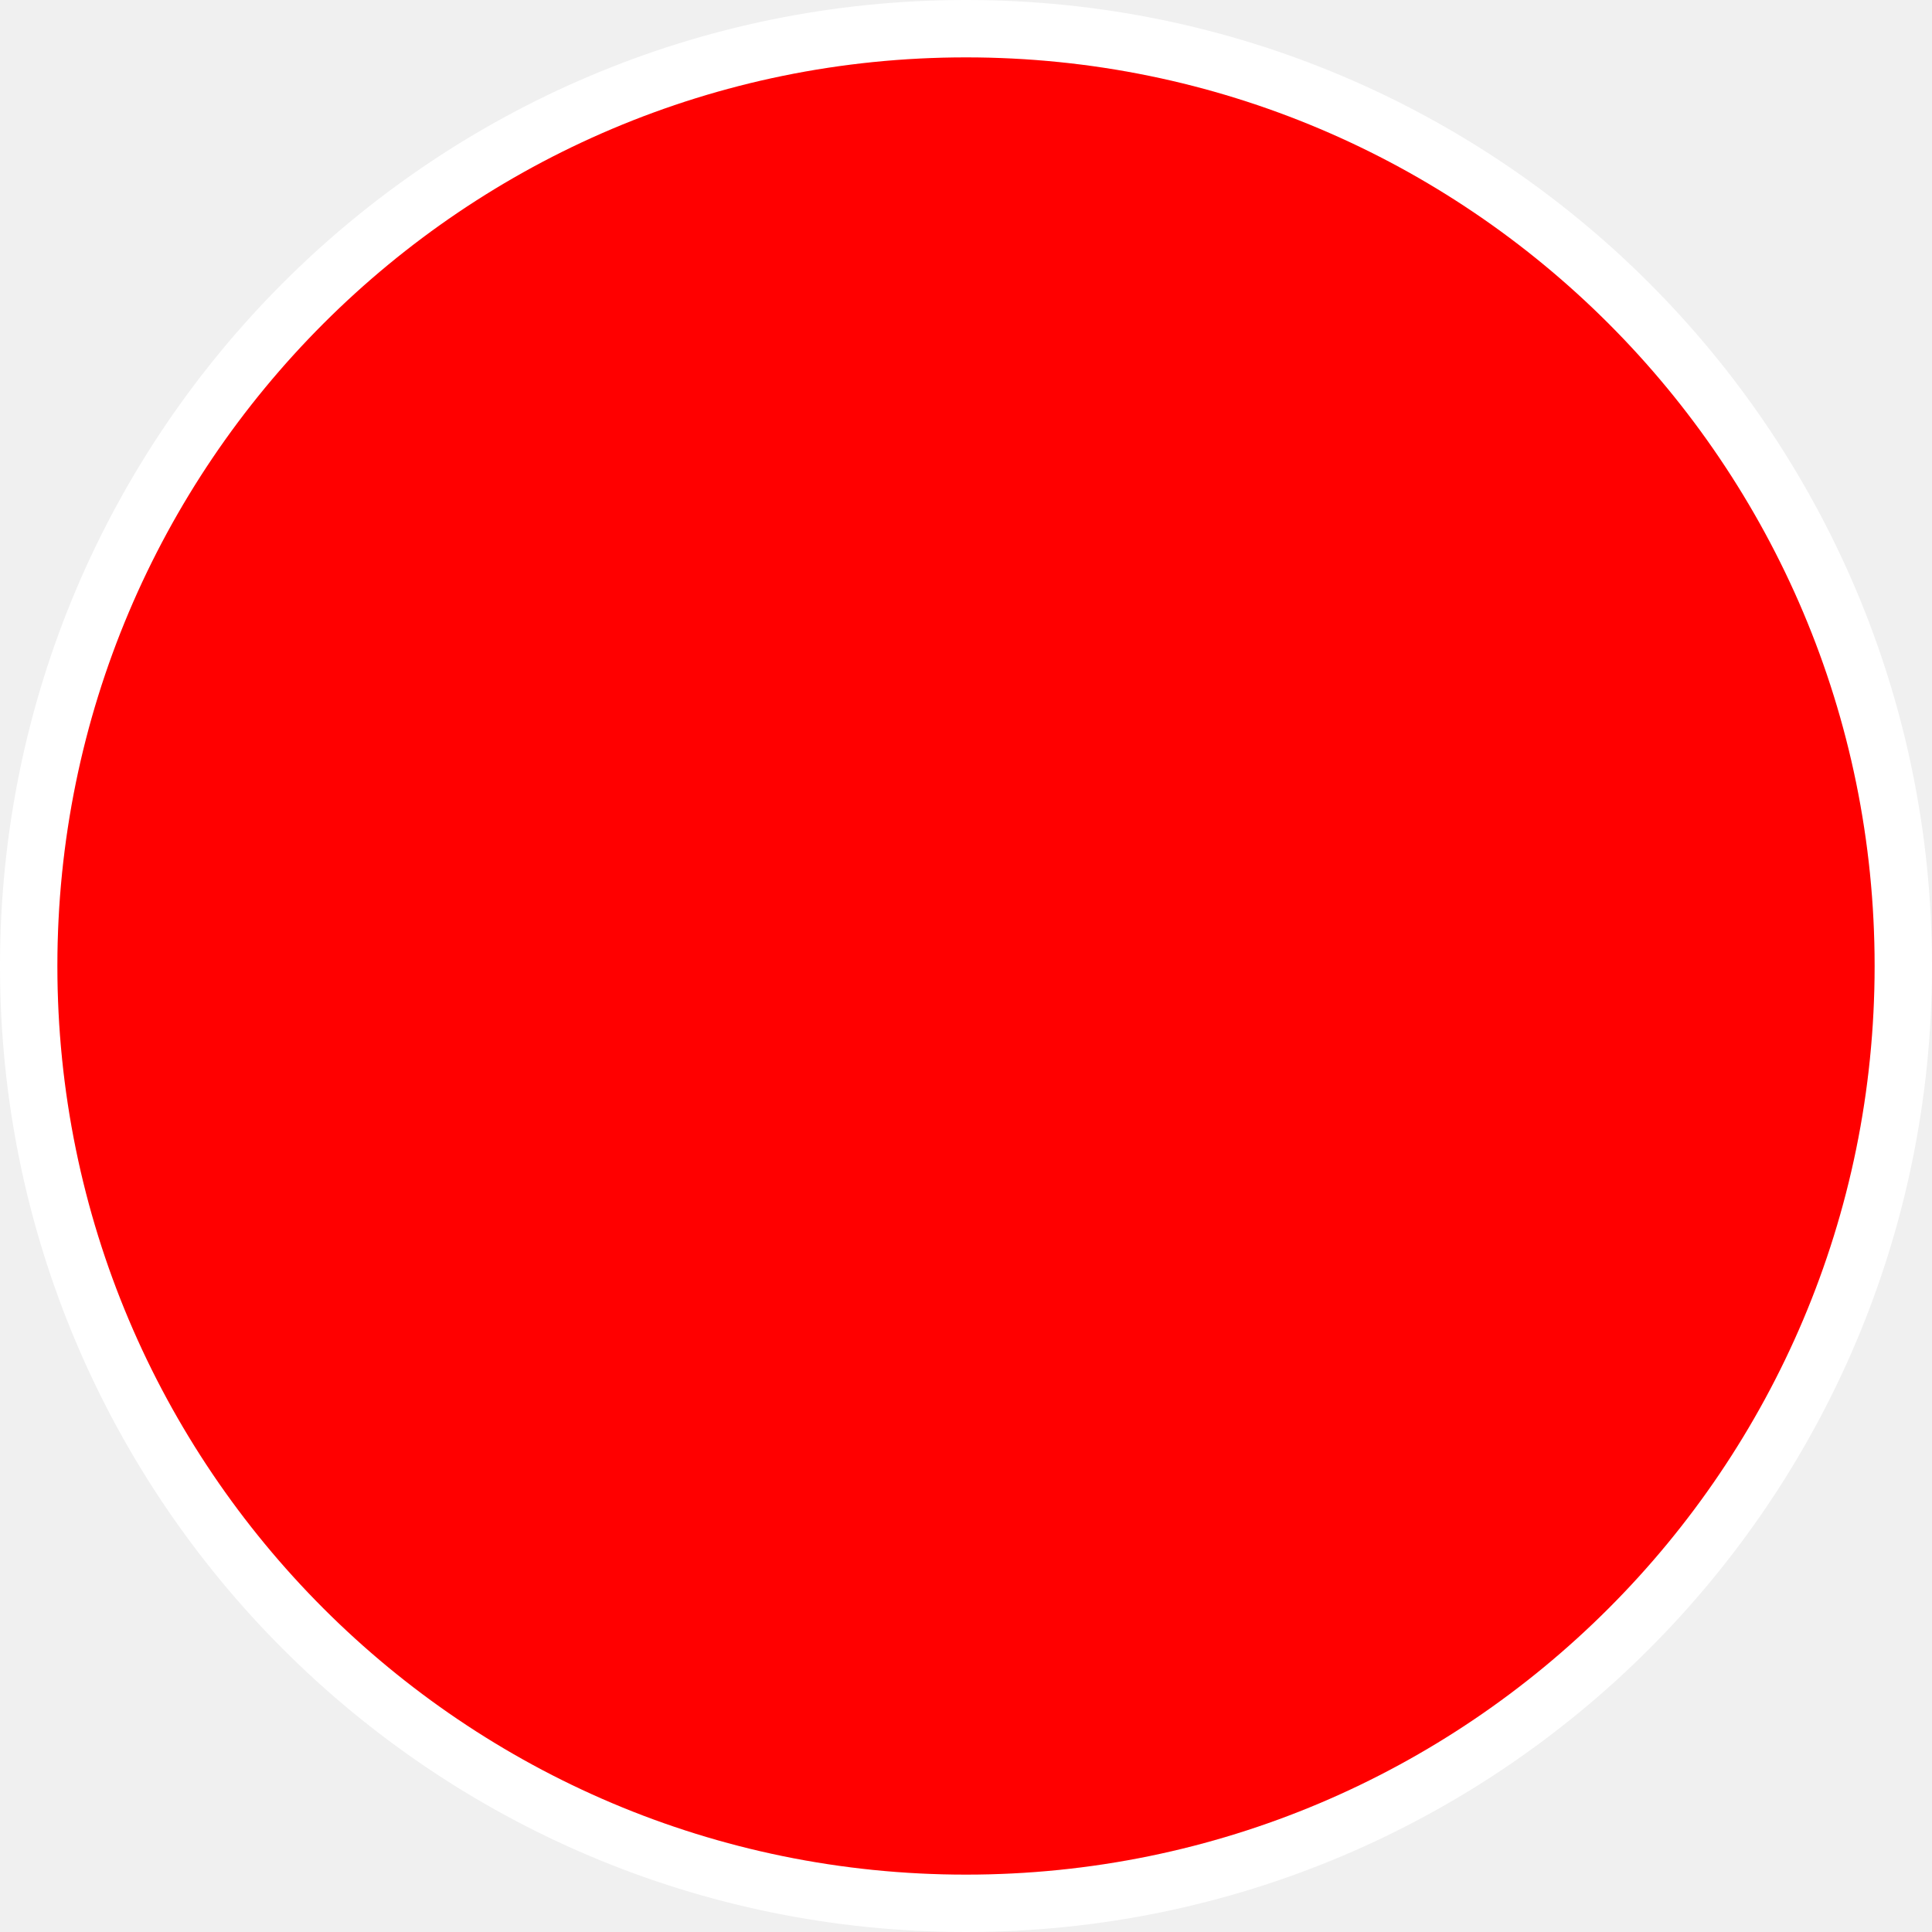
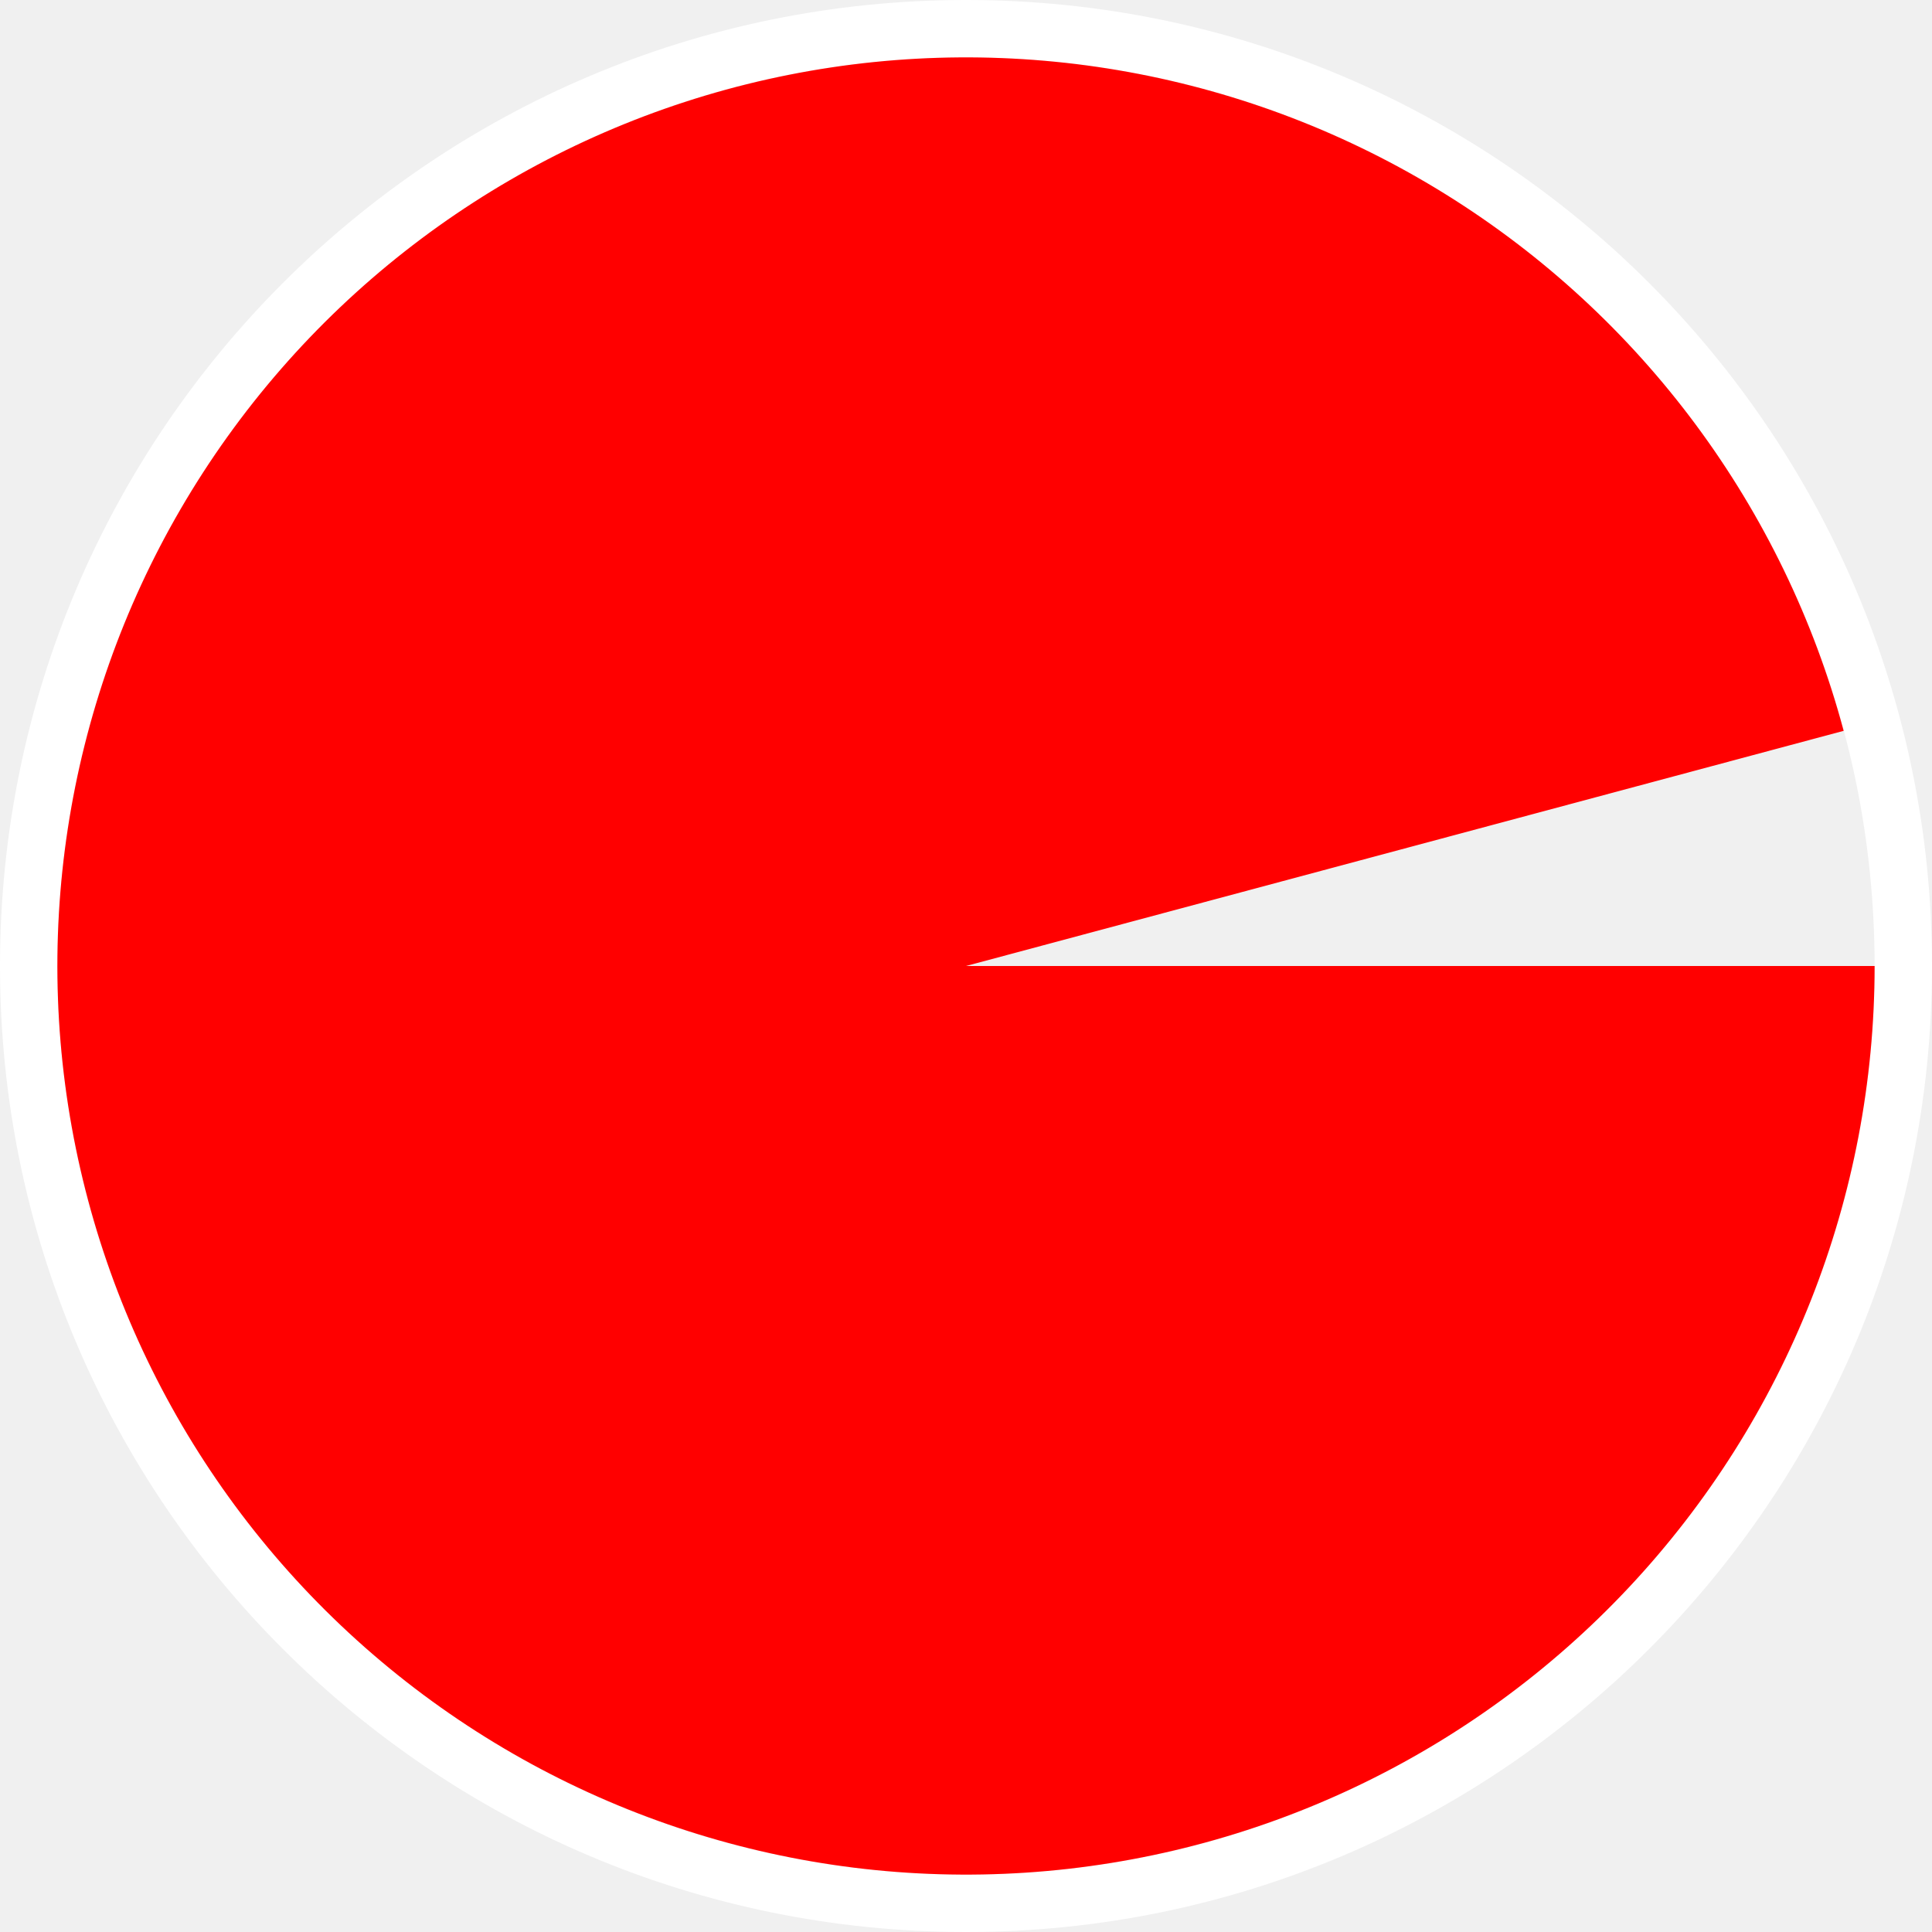
<svg xmlns="http://www.w3.org/2000/svg" width="101" height="101" viewBox="0 0 101 101" fill="none">
  <circle cx="50.5" cy="50.5" r="49" stroke="white" stroke-width="3" />
-   <circle cx="50.5" cy="50.5" r="47.5" fill="#FF0000" />
+   <path d="M98 50.5C98 62.56 93.413 74.168 85.168 82.971C76.924 91.773 65.641 97.109 53.607 97.898C41.572 98.687 29.689 94.869 20.366 87.218C11.044 79.567 4.981 68.657 3.406 56.7C1.832 44.743 4.865 32.635 11.89 22.832C18.915 13.029 29.405 6.265 41.233 3.913C53.062 1.56 65.342 3.794 75.583 10.163C85.825 16.531 93.26 26.557 96.382 38.206L50.5 50.5H98Z" fill="#FF0000" />
</svg>
